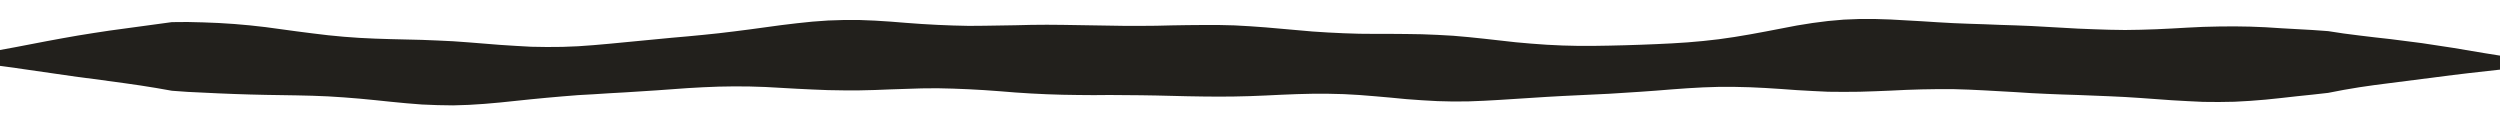
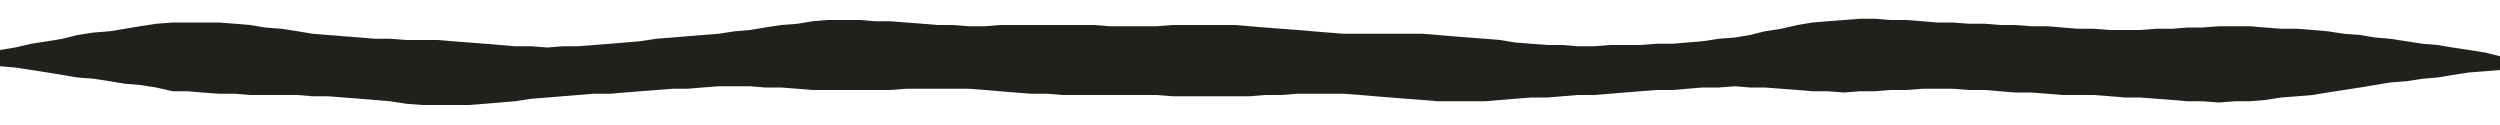
<svg xmlns="http://www.w3.org/2000/svg" width="200" height="10" viewBox="0 0 200 10" preserveAspectRatio="none">
-   <path fill="#22201C" d="M0.00 4.00 L1.25 3.77 L2.50 3.53 L3.75 3.29 L5.00 3.06 L6.25 2.84 L7.50 2.64 L8.75 2.45 L10.00 2.28 L11.25 2.11 L12.50 1.94 L13.75 1.77 L15.00 1.76 L16.25 1.79 L17.50 1.84 L18.75 1.92 L20.00 2.03 L21.25 2.17 L22.50 2.34 L23.75 2.51 L25.00 2.67 L26.25 2.82 L27.50 2.94 L28.75 3.03 L30.00 3.09 L31.25 3.13 L32.50 3.16 L33.75 3.19 L35.00 3.24 L36.25 3.30 L37.50 3.39 L38.75 3.49 L40.00 3.59 L41.25 3.67 L42.50 3.74 L43.75 3.76 L45.00 3.75 L46.25 3.70 L47.50 3.61 L48.75 3.50 L50.00 3.38 L51.25 3.26 L52.50 3.14 L53.75 3.02 L55.00 2.91 L56.25 2.79 L57.50 2.66 L58.75 2.51 L60.00 2.35 L61.25 2.18 L62.50 2.01 L63.75 1.86 L65.00 1.73 L66.25 1.64 L67.50 1.60 L68.75 1.60 L70.00 1.65 L71.25 1.73 L72.50 1.83 L73.75 1.92 L75.00 1.99 L76.25 2.04 L77.50 2.07 L78.75 2.06 L80.00 2.04 L81.25 2.02 L82.50 1.99 L83.75 1.98 L85.00 1.99 L86.25 2.01 L87.50 2.03 L88.75 2.05 L90.00 2.07 L91.25 2.07 L92.50 2.06 L93.75 2.03 L95.00 2.01 L96.25 2.00 L97.50 2.00 L98.75 2.03 L100.00 2.10 L101.25 2.19 L102.50 2.30 L103.75 2.41 L105.00 2.52 L106.25 2.60 L107.50 2.66 L108.75 2.70 L110.00 2.71 L111.25 2.71 L112.50 2.72 L113.75 2.74 L115.00 2.79 L116.25 2.86 L117.50 2.97 L118.75 3.10 L120.00 3.24 L121.25 3.38 L122.50 3.49 L123.75 3.58 L125.00 3.64 L126.25 3.67 L127.50 3.67 L128.75 3.65 L130.00 3.62 L131.25 3.58 L132.50 3.53 L133.75 3.47 L135.00 3.39 L136.25 3.28 L137.50 3.14 L138.75 2.96 L140.00 2.75 L141.25 2.52 L142.50 2.28 L143.75 2.04 L145.00 1.84 L146.25 1.68 L147.50 1.57 L148.75 1.52 L150.00 1.52 L151.25 1.56 L152.50 1.63 L153.75 1.70 L155.00 1.78 L156.25 1.85 L157.50 1.90 L158.75 1.94 L160.00 1.99 L161.25 2.03 L162.50 2.08 L163.75 2.15 L165.00 2.22 L166.25 2.29 L167.50 2.34 L168.75 2.38 L170.00 2.40 L171.25 2.38 L172.50 2.34 L173.75 2.28 L175.00 2.21 L176.25 2.15 L177.50 2.12 L178.75 2.11 L180.00 2.13 L181.25 2.18 L182.50 2.26 L183.75 2.33 L185.00 2.40 L186.25 2.49 L187.50 2.68 L188.75 2.84 L190.00 2.99 L191.25 3.13 L192.50 3.29 L193.75 3.45 L195.00 3.64 L196.25 3.83 L197.50 4.04 L198.75 4.25 L200.00 4.45 L200.00 5.57 L198.75 5.71 L197.50 5.85 L196.25 6.00 L195.00 6.16 L193.75 6.32 L192.50 6.48 L191.25 6.64 L190.00 6.80 L188.75 6.98 L187.50 7.19 L186.25 7.43 L185.00 7.57 L183.75 7.70 L182.50 7.84 L181.25 7.97 L180.00 8.07 L178.75 8.14 L177.50 8.16 L176.25 8.15 L175.00 8.09 L173.75 8.02 L172.50 7.93 L171.25 7.84 L170.00 7.76 L168.75 7.70 L167.50 7.65 L166.25 7.60 L165.00 7.56 L163.75 7.51 L162.50 7.45 L161.25 7.37 L160.00 7.30 L158.75 7.23 L157.50 7.17 L156.25 7.13 L155.00 7.13 L153.75 7.15 L152.50 7.19 L151.25 7.25 L150.00 7.30 L148.75 7.34 L147.50 7.35 L146.25 7.34 L145.00 7.28 L143.75 7.21 L142.50 7.12 L141.25 7.04 L140.00 6.98 L138.75 6.95 L137.50 6.95 L136.25 6.99 L135.00 7.06 L133.75 7.15 L132.50 7.25 L131.25 7.34 L130.00 7.42 L128.75 7.50 L127.50 7.56 L126.25 7.62 L125.00 7.68 L123.75 7.75 L122.50 7.83 L121.25 7.91 L120.00 7.99 L118.75 8.06 L117.50 8.11 L116.25 8.12 L115.00 8.09 L113.75 8.02 L112.50 7.93 L111.25 7.81 L110.00 7.70 L108.75 7.60 L107.50 7.53 L106.25 7.50 L105.00 7.50 L103.75 7.53 L102.50 7.58 L101.25 7.64 L100.00 7.69 L98.75 7.72 L97.50 7.73 L96.25 7.72 L95.00 7.70 L93.75 7.67 L92.50 7.64 L91.25 7.62 L90.00 7.61 L88.75 7.60 L87.50 7.61 L86.25 7.60 L85.00 7.58 L83.75 7.54 L82.50 7.48 L81.25 7.40 L80.00 7.30 L78.75 7.21 L77.50 7.14 L76.25 7.09 L75.00 7.06 L73.75 7.07 L72.50 7.11 L71.25 7.15 L70.00 7.20 L68.75 7.23 L67.50 7.23 L66.25 7.21 L65.00 7.16 L63.75 7.10 L62.50 7.03 L61.25 6.96 L60.00 6.92 L58.75 6.91 L57.50 6.93 L56.25 6.98 L55.00 7.05 L53.75 7.14 L52.50 7.23 L51.25 7.31 L50.00 7.39 L48.75 7.46 L47.50 7.54 L46.25 7.61 L45.00 7.71 L43.75 7.82 L42.50 7.94 L41.25 8.07 L40.00 8.20 L38.75 8.31 L37.50 8.39 L36.25 8.43 L35.00 8.41 L33.75 8.36 L32.50 8.26 L31.25 8.14 L30.00 8.01 L28.75 7.89 L27.50 7.79 L26.25 7.71 L25.00 7.66 L23.75 7.63 L22.50 7.61 L21.25 7.59 L20.00 7.56 L18.75 7.52 L17.50 7.47 L16.25 7.41 L15.00 7.35 L13.75 7.26 L12.50 7.04 L11.25 6.84 L10.00 6.66 L8.75 6.49 L7.50 6.32 L6.25 6.16 L5.00 5.98 L3.75 5.80 L2.50 5.62 L1.25 5.44 L0.00 5.27 Z" />
+   <path fill="#22201C" d="M0.0 4.0 L1.2 3.8 L2.5 3.5 L3.8 3.3 L5.0 3.1 L6.2 2.8 L7.5 2.6 L8.8 2.5 L10.0 2.3 L11.2 2.1 L12.5 1.9 L13.8 1.8 L15.0 1.8 L16.2 1.8 L17.5 1.8 L18.8 1.9 L20.0 2.0 L21.2 2.2 L22.5 2.3 L23.8 2.5 L25.0 2.7 L26.2 2.8 L27.5 2.9 L28.8 3.0 L30.0 3.1 L31.2 3.1 L32.5 3.2 L33.8 3.2 L35.0 3.2 L36.2 3.3 L37.5 3.4 L38.8 3.5 L40.0 3.6 L41.2 3.7 L42.5 3.7 L43.8 3.8 L45.0 3.7 L46.2 3.7 L47.5 3.6 L48.8 3.5 L50.0 3.4 L51.2 3.3 L52.5 3.1 L53.8 3.0 L55.0 2.9 L56.2 2.8 L57.5 2.7 L58.8 2.5 L60.0 2.4 L61.2 2.2 L62.5 2.0 L63.8 1.9 L65.0 1.7 L66.2 1.6 L67.5 1.6 L68.8 1.6 L70.0 1.7 L71.2 1.7 L72.5 1.8 L73.8 1.9 L75.0 2.0 L76.2 2.0 L77.5 2.1 L78.8 2.1 L80.0 2.0 L81.2 2.0 L82.5 2.0 L83.8 2.0 L85.0 2.0 L86.2 2.0 L87.5 2.0 L88.8 2.1 L90.0 2.1 L91.2 2.1 L92.5 2.1 L93.8 2.0 L95.0 2.0 L96.2 2.0 L97.5 2.0 L98.8 2.0 L100.0 2.1 L101.2 2.2 L102.5 2.3 L103.8 2.4 L105.0 2.5 L106.2 2.6 L107.5 2.7 L108.8 2.7 L110.0 2.7 L111.2 2.7 L112.5 2.7 L113.8 2.7 L115.0 2.8 L116.2 2.9 L117.5 3.0 L118.8 3.1 L120.0 3.2 L121.2 3.4 L122.5 3.5 L123.8 3.6 L125.0 3.6 L126.2 3.7 L127.5 3.7 L128.8 3.6 L130.0 3.6 L131.2 3.6 L132.5 3.5 L133.8 3.5 L135.0 3.4 L136.2 3.3 L137.5 3.1 L138.8 3.0 L140.0 2.8 L141.2 2.5 L142.5 2.3 L143.8 2.0 L145.0 1.8 L146.2 1.7 L147.5 1.6 L148.8 1.5 L150.0 1.5 L151.2 1.6 L152.5 1.6 L153.8 1.7 L155.0 1.8 L156.2 1.8 L157.5 1.9 L158.8 1.9 L160.0 2.0 L161.2 2.0 L162.5 2.1 L163.8 2.1 L165.0 2.2 L166.2 2.3 L167.5 2.3 L168.8 2.4 L170.0 2.4 L171.2 2.4 L172.5 2.3 L173.8 2.3 L175.0 2.2 L176.2 2.2 L177.5 2.1 L178.8 2.1 L180.0 2.1 L181.2 2.2 L182.5 2.3 L183.8 2.3 L185.0 2.4 L186.2 2.5 L187.5 2.7 L188.8 2.8 L190.0 3.0 L191.2 3.1 L192.5 3.3 L193.8 3.5 L195.0 3.6 L196.2 3.8 L197.5 4.0 L198.8 4.2 L200.0 4.5 L200.0 5.6 L198.8 5.7 L197.5 5.8 L196.2 6.0 L195.0 6.2 L193.8 6.3 L192.5 6.5 L191.2 6.6 L190.0 6.8 L188.8 7.0 L187.5 7.2 L186.2 7.4 L185.0 7.6 L183.8 7.7 L182.5 7.8 L181.2 8.0 L180.0 8.1 L178.8 8.1 L177.5 8.2 L176.2 8.1 L175.0 8.1 L173.8 8.0 L172.5 7.9 L171.2 7.8 L170.0 7.8 L168.8 7.7 L167.5 7.6 L166.2 7.6 L165.0 7.6 L163.8 7.5 L162.5 7.4 L161.2 7.4 L160.0 7.3 L158.8 7.2 L157.5 7.2 L156.2 7.1 L155.0 7.1 L153.8 7.1 L152.5 7.2 L151.2 7.2 L150.0 7.3 L148.8 7.3 L147.5 7.4 L146.2 7.3 L145.0 7.3 L143.8 7.2 L142.5 7.1 L141.2 7.0 L140.0 7.0 L138.8 6.9 L137.5 7.0 L136.2 7.0 L135.0 7.1 L133.8 7.2 L132.5 7.2 L131.2 7.3 L130.0 7.4 L128.8 7.5 L127.5 7.6 L126.2 7.6 L125.0 7.7 L123.8 7.8 L122.5 7.8 L121.2 7.9 L120.0 8.0 L118.8 8.1 L117.5 8.1 L116.2 8.1 L115.0 8.1 L113.8 8.0 L112.5 7.9 L111.2 7.8 L110.0 7.7 L108.8 7.6 L107.5 7.5 L106.2 7.5 L105.0 7.5 L103.8 7.5 L102.5 7.6 L101.2 7.6 L100.0 7.7 L98.8 7.7 L97.5 7.7 L96.2 7.7 L95.0 7.7 L93.8 7.7 L92.5 7.6 L91.2 7.6 L90.0 7.6 L88.8 7.6 L87.5 7.6 L86.2 7.6 L85.0 7.6 L83.8 7.5 L82.5 7.5 L81.2 7.4 L80.0 7.3 L78.8 7.2 L77.5 7.1 L76.2 7.1 L75.0 7.1 L73.8 7.1 L72.5 7.1 L71.2 7.2 L70.0 7.2 L68.8 7.2 L67.5 7.2 L66.2 7.2 L65.0 7.2 L63.8 7.1 L62.5 7.0 L61.2 7.0 L60.0 6.9 L58.8 6.9 L57.5 6.9 L56.2 7.0 L55.0 7.1 L53.8 7.1 L52.5 7.2 L51.2 7.3 L50.0 7.4 L48.8 7.5 L47.5 7.5 L46.2 7.6 L45.0 7.7 L43.8 7.8 L42.5 7.9 L41.2 8.1 L40.0 8.2 L38.8 8.3 L37.5 8.4 L36.2 8.4 L35.0 8.4 L33.8 8.4 L32.5 8.3 L31.2 8.1 L30.0 8.0 L28.8 7.9 L27.5 7.8 L26.2 7.7 L25.0 7.7 L23.8 7.6 L22.5 7.6 L21.2 7.6 L20.0 7.6 L18.8 7.5 L17.5 7.5 L16.2 7.4 L15.0 7.3 L13.8 7.3 L12.5 7.0 L11.2 6.8 L10.0 6.7 L8.8 6.5 L7.5 6.3 L6.2 6.2 L5.0 6.0 L3.8 5.8 L2.5 5.6 L1.2 5.4 L0.0 5.3 Z" />
</svg>
